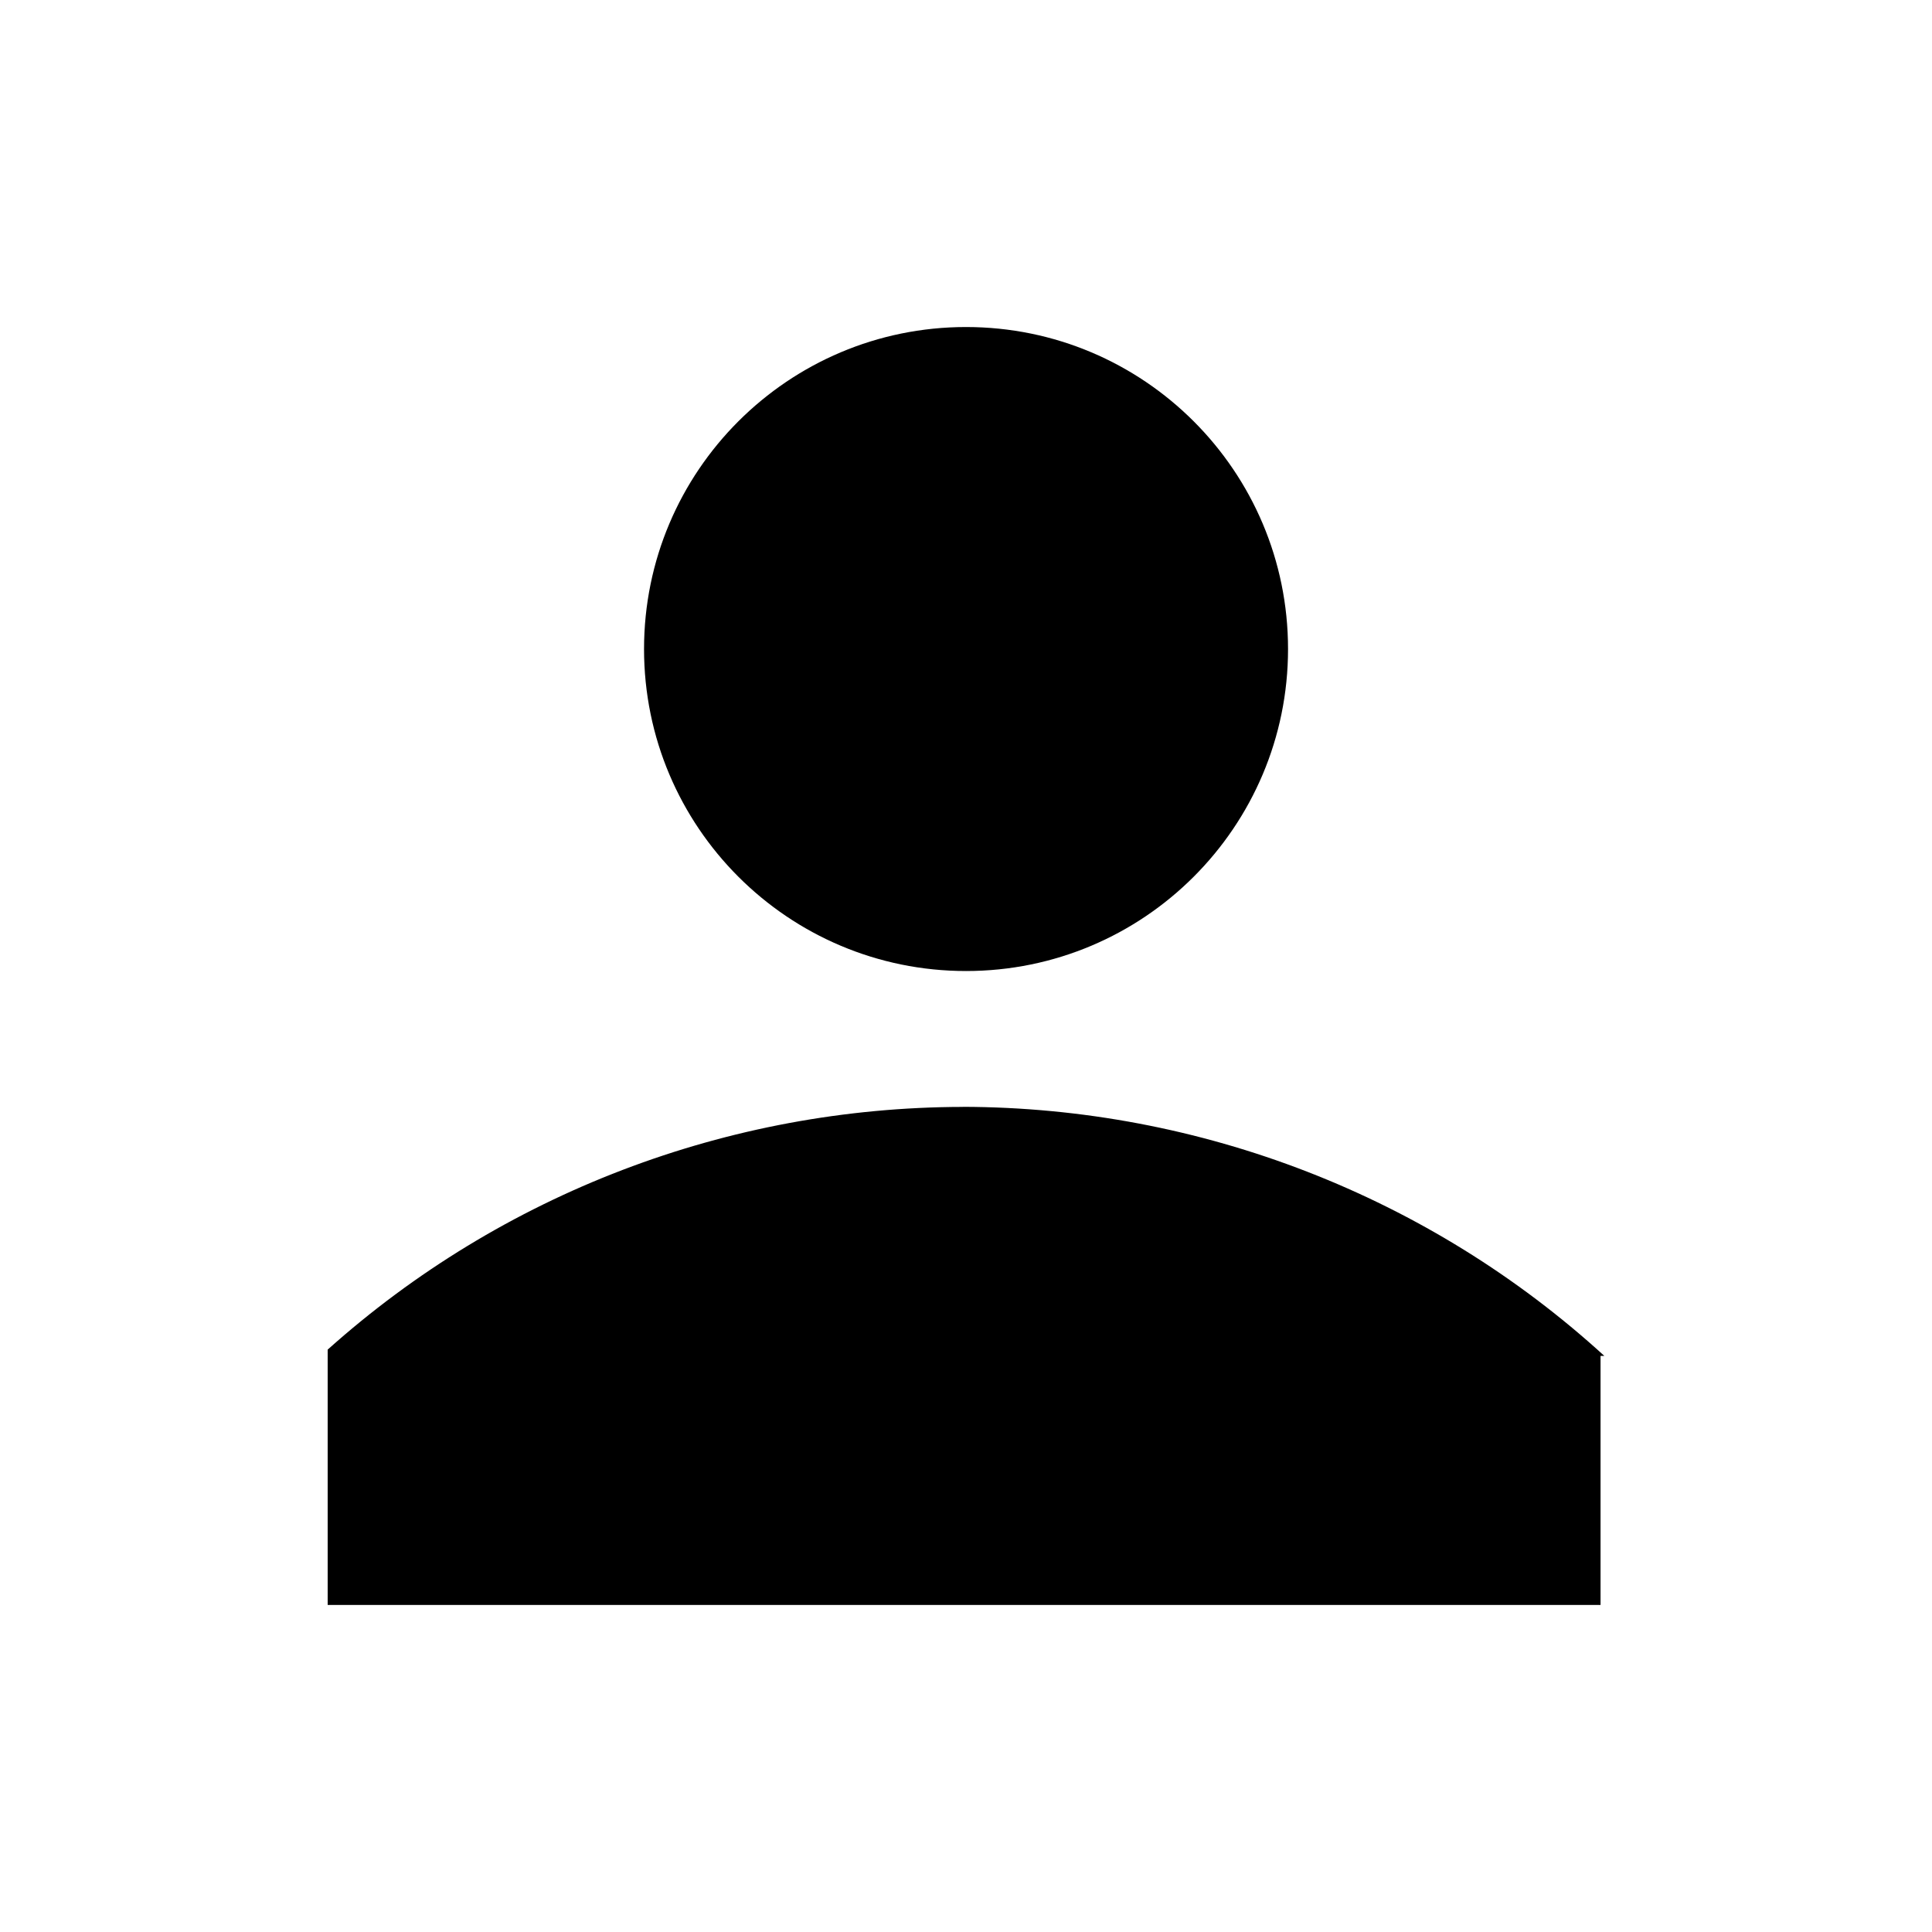
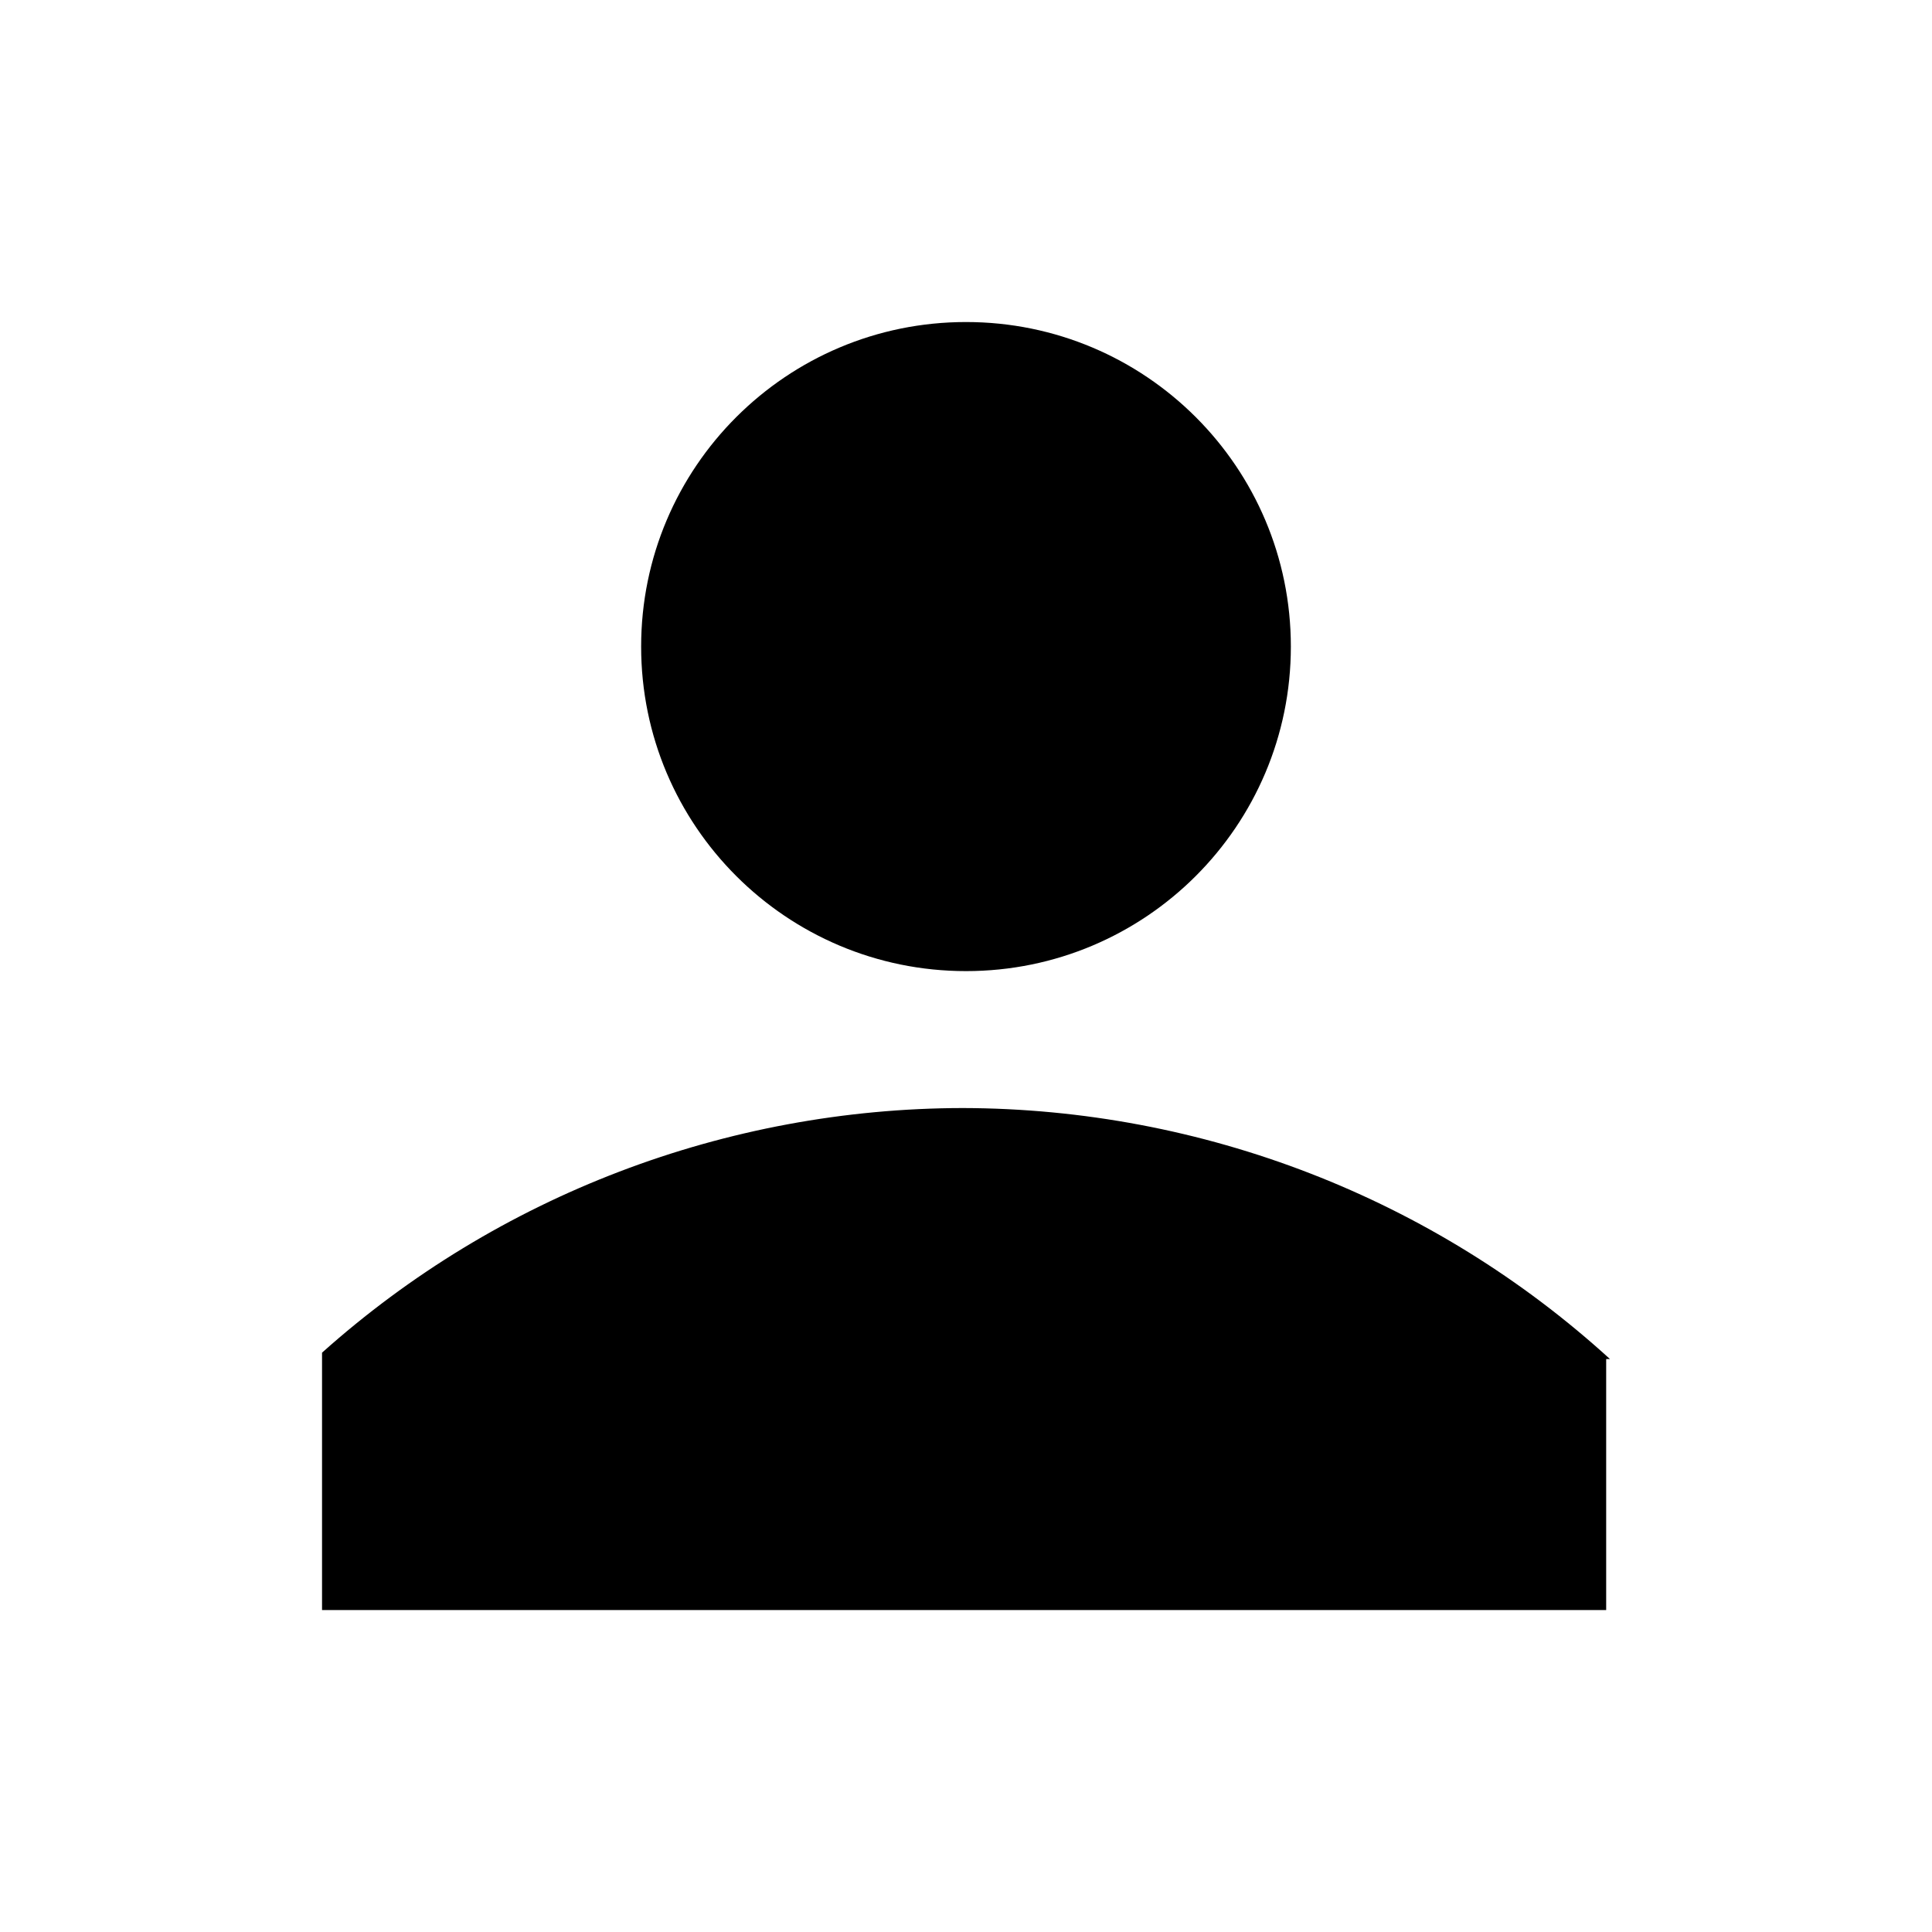
<svg xmlns="http://www.w3.org/2000/svg" width="24" height="24" viewBox="0 0 24 24" version="1.1" id="svg16">
  <defs id="defs6" />
  <g id="coupon_owner_black" transform="translate(-0.3095222,0.05444045)">
    <rect y="-0.054" x="0.31" height="24" width="24" id="Frame" style="fill:none;fill-opacity:0.984;stroke:none;stroke-width:0.109;stroke-miterlimit:4;stroke-dasharray:none;stroke-opacity:1" />
-     <path style="fill:#000000;fill-opacity:1;stroke:none;stroke-width:0.136;stroke-miterlimit:4;stroke-dasharray:none;stroke-opacity:1" d="m 12.31,4.008 a 4,4 0 0 0 -4,4 4,4 0 0 0 4,4 4,4 0 0 0 4,-4 4,4 0 0 0 -4,-4 z M 12.269,13.696 A 11.798,11.688 0 0 0 4.38,16.711 V 19.883 H 20.192 v -3.094 h 0.047 a 11.798,11.688 0 0 0 -7.971,-3.094 z" id="Shape" />
+     <path style="fill:#000000;fill-opacity:1;stroke:none;stroke-width:0.137;stroke-miterlimit:4;stroke-dasharray:none;stroke-opacity:1" d="M 12.31,3.946 A 4.035,4.031 0 0 0 8.274,7.977 4.035,4.031 0 0 0 12.31,12.009 4.035,4.031 0 0 0 16.345,7.977 4.035,4.031 0 0 0 12.31,3.946 Z m -0.041,9.764 a 11.903,11.78 0 0 0 -7.959,3.039 v 3.197 H 20.262 v -3.118 h 0.047 a 11.903,11.78 0 0 0 -8.041,-3.118 z" id="Shape" />
  </g>
</svg>
